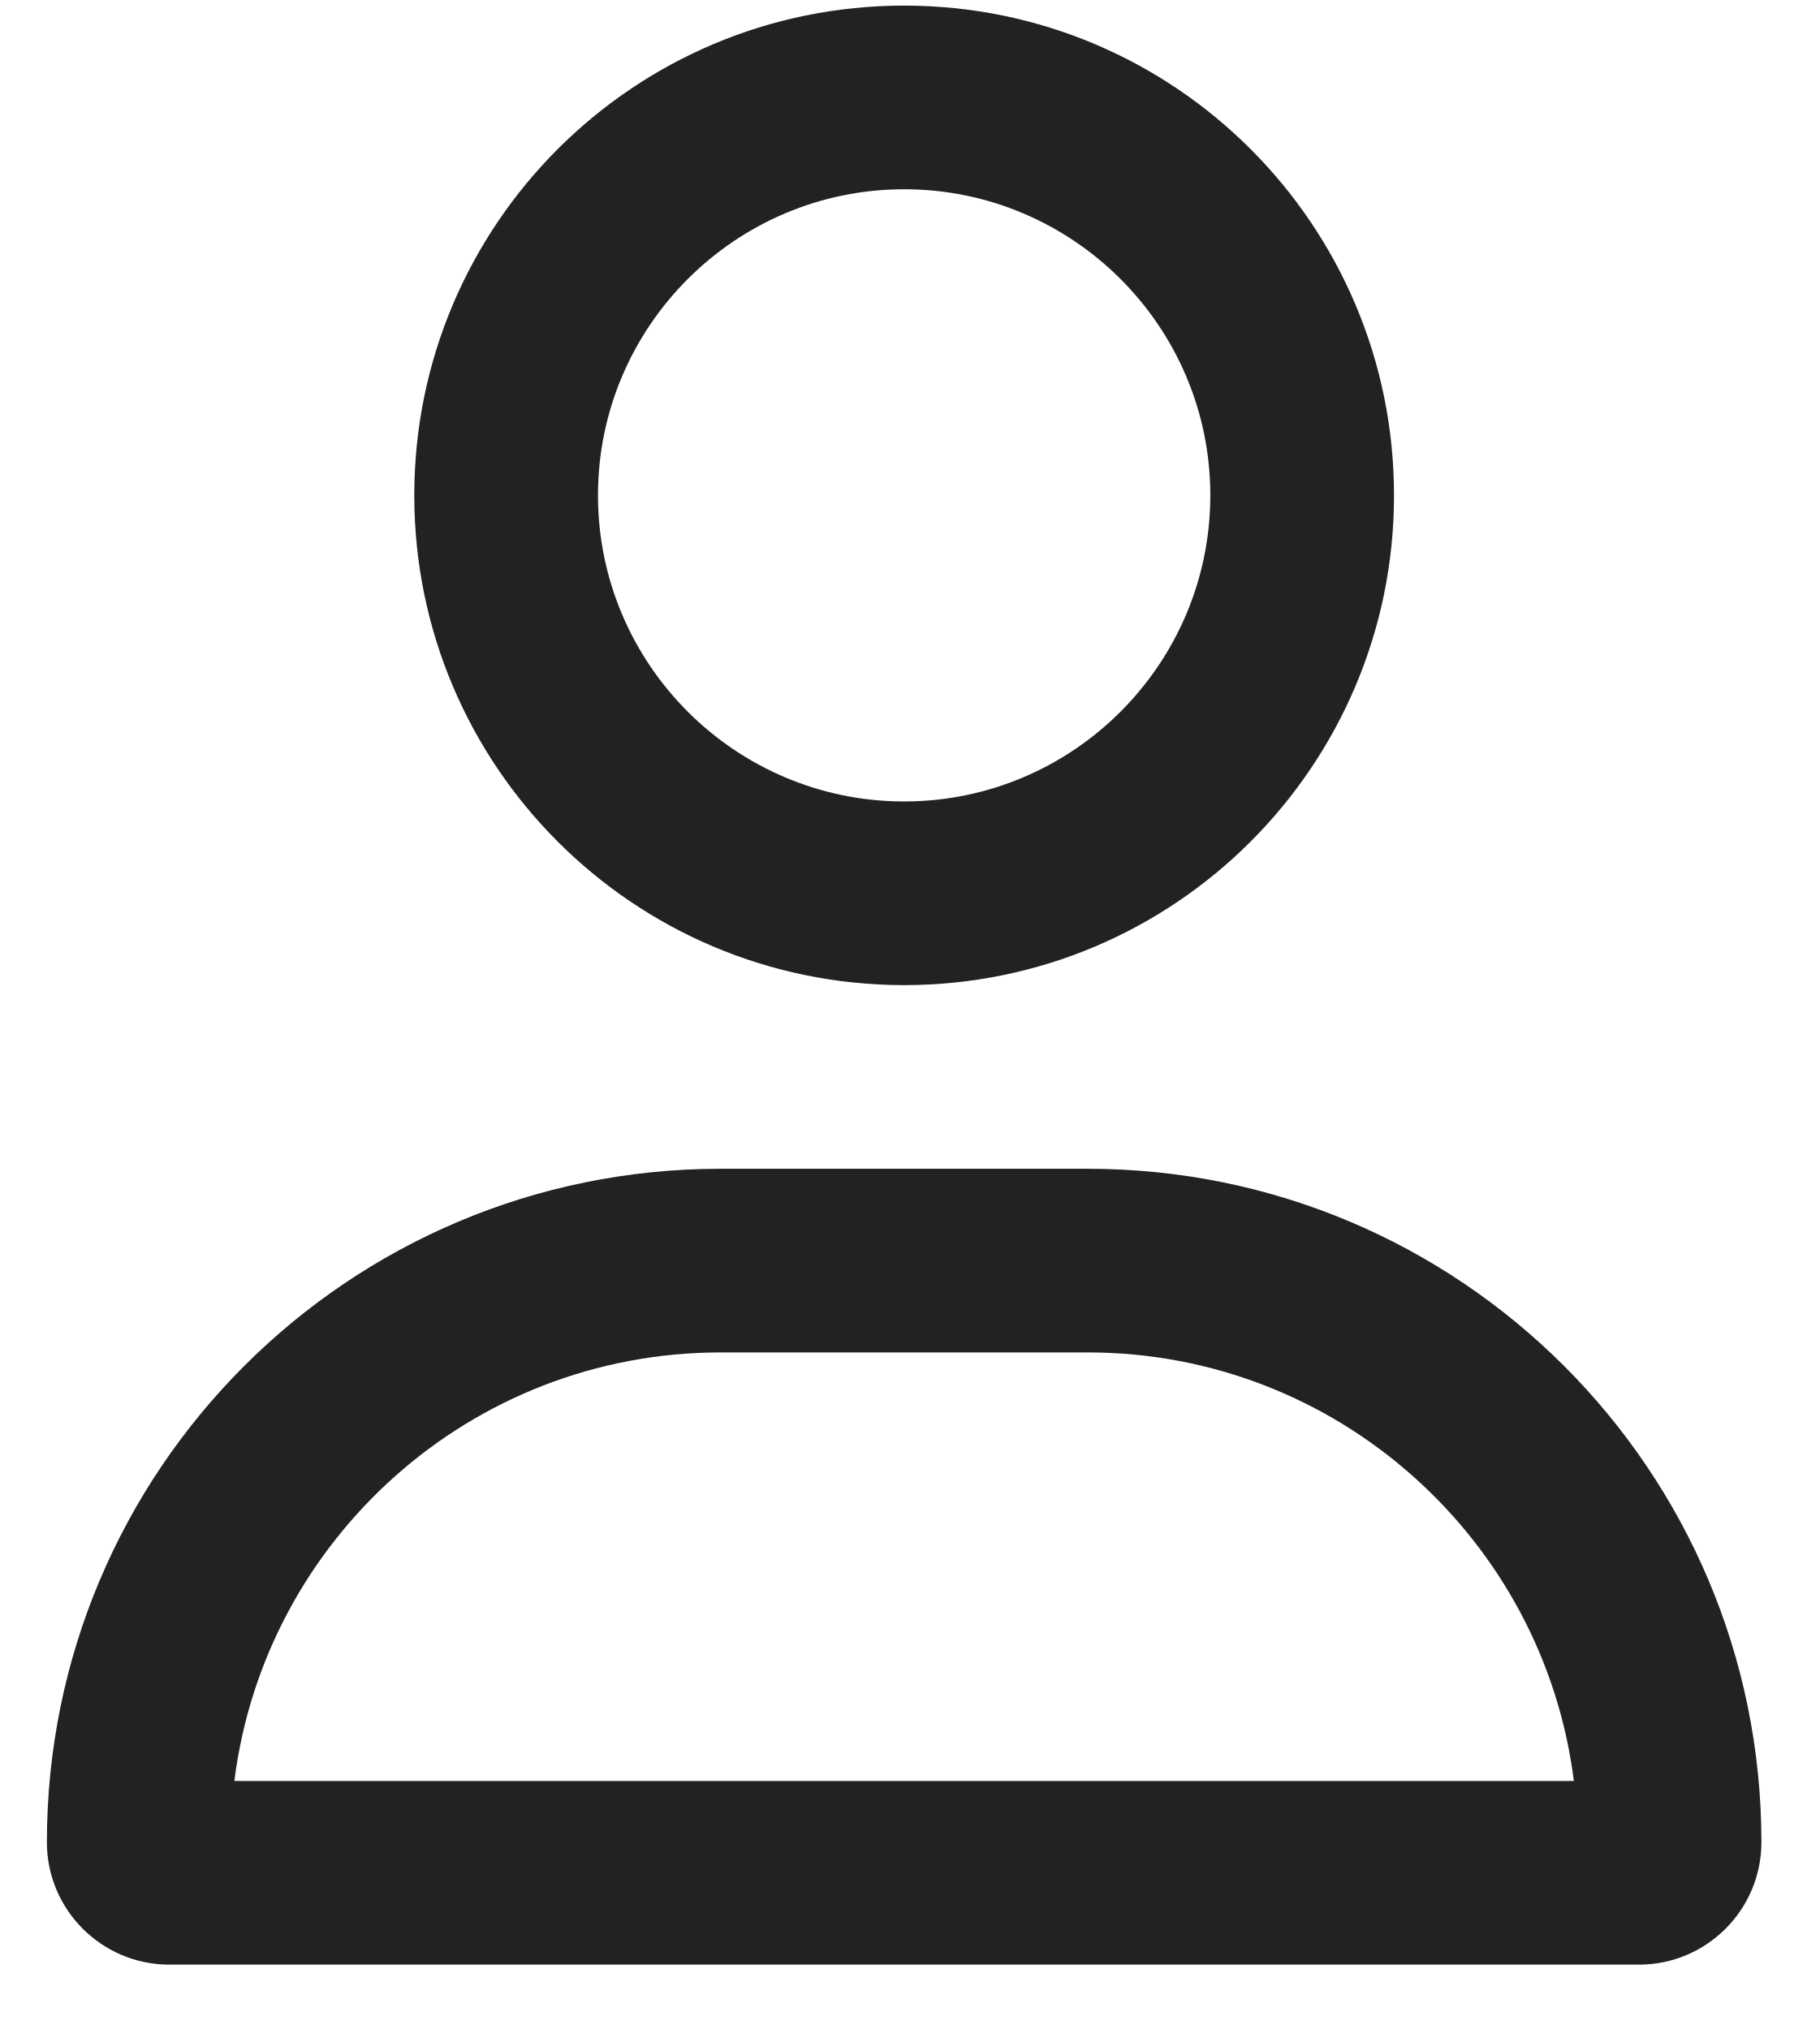
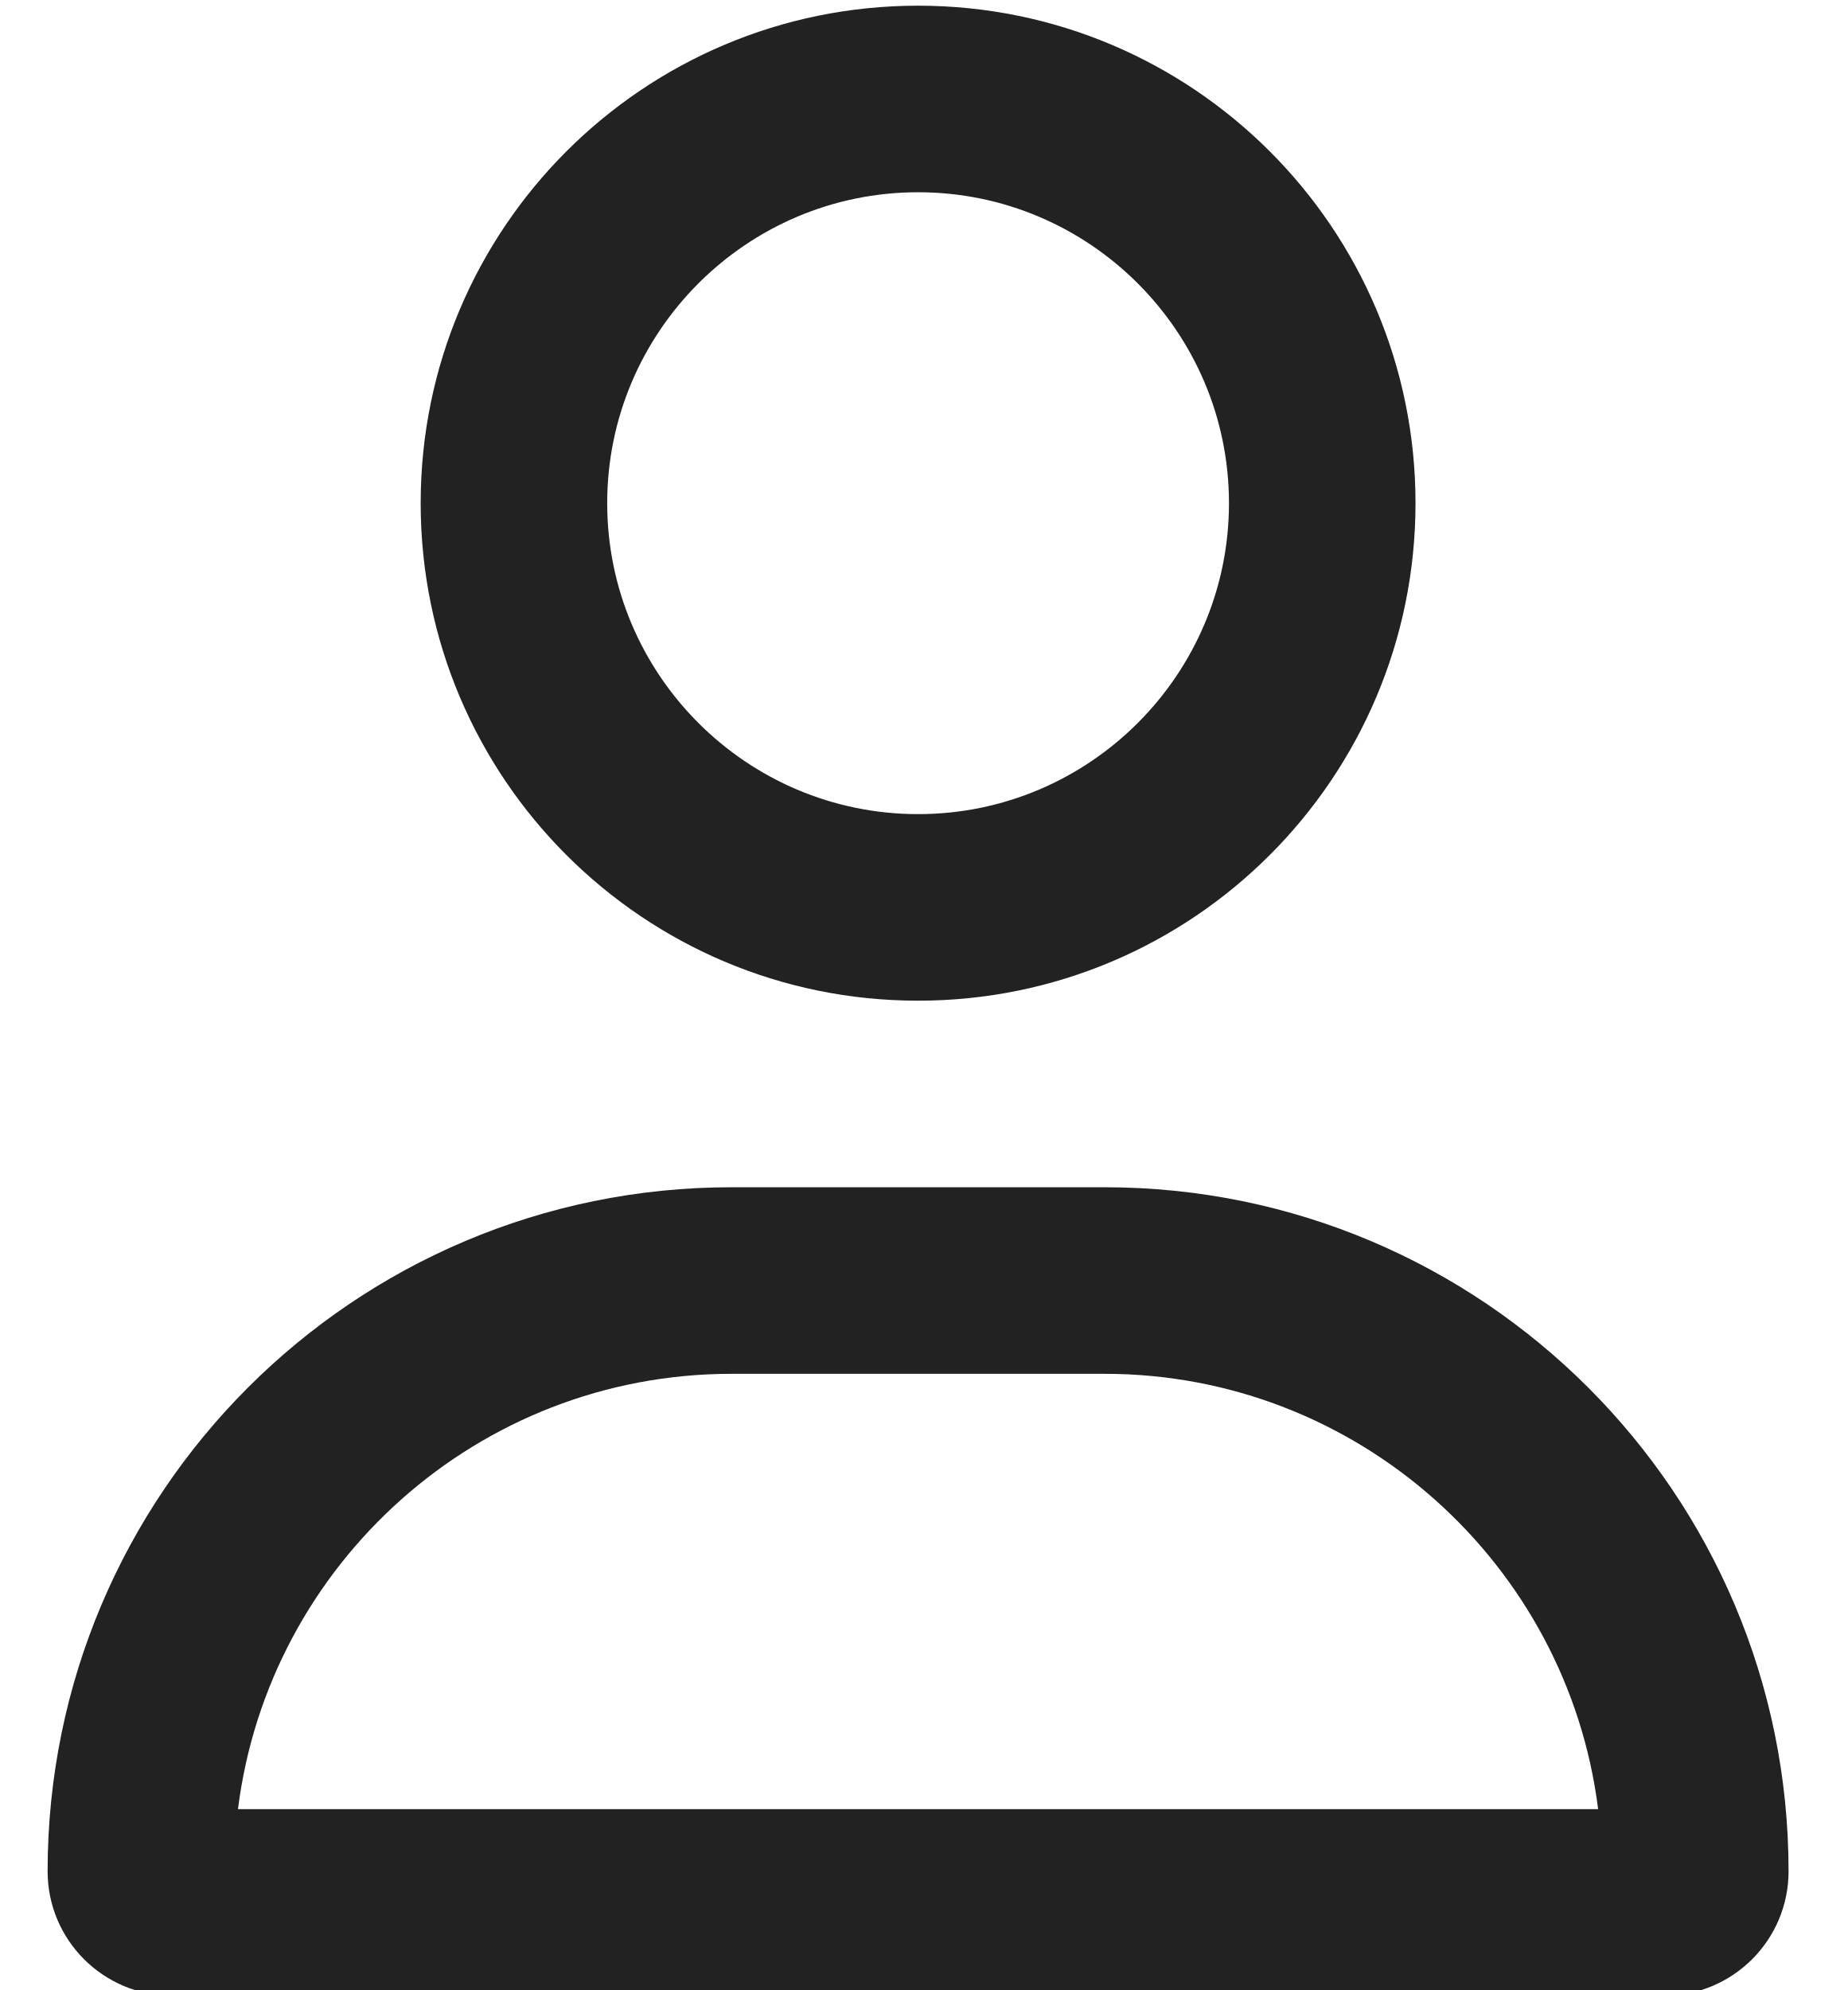
- <svg xmlns="http://www.w3.org/2000/svg" width="26" height="29" viewBox="0 0 26 29" fill="none">
+ <svg xmlns="http://www.w3.org/2000/svg" width="26" height="28" viewBox="0 0 26 28" fill="none">
  <path d="M15.545 16.705H10.295C4.979 16.705 0.67 21.014 0.67 26.33C0.67 27.296 1.454 28.08 2.42 28.08H23.42C24.386 28.08 25.17 27.296 25.17 26.33C25.17 21.014 20.861 16.705 15.545 16.705ZM3.349 25.455C3.781 22.004 6.729 19.33 10.295 19.33H15.545C19.108 19.33 22.058 22.007 22.49 25.455H3.349ZM12.92 14.08C16.786 14.08 19.92 10.946 19.92 7.08C19.92 3.214 16.786 0.08 12.92 0.08C9.054 0.08 5.92 3.214 5.92 7.08C5.92 10.946 9.054 14.08 12.92 14.08ZM12.92 2.705C15.332 2.705 17.295 4.668 17.295 7.08C17.295 9.492 15.332 11.455 12.92 11.455C10.508 11.455 8.545 9.492 8.545 7.08C8.545 4.668 10.508 2.705 12.92 2.705Z" fill="#222222" />
</svg>
